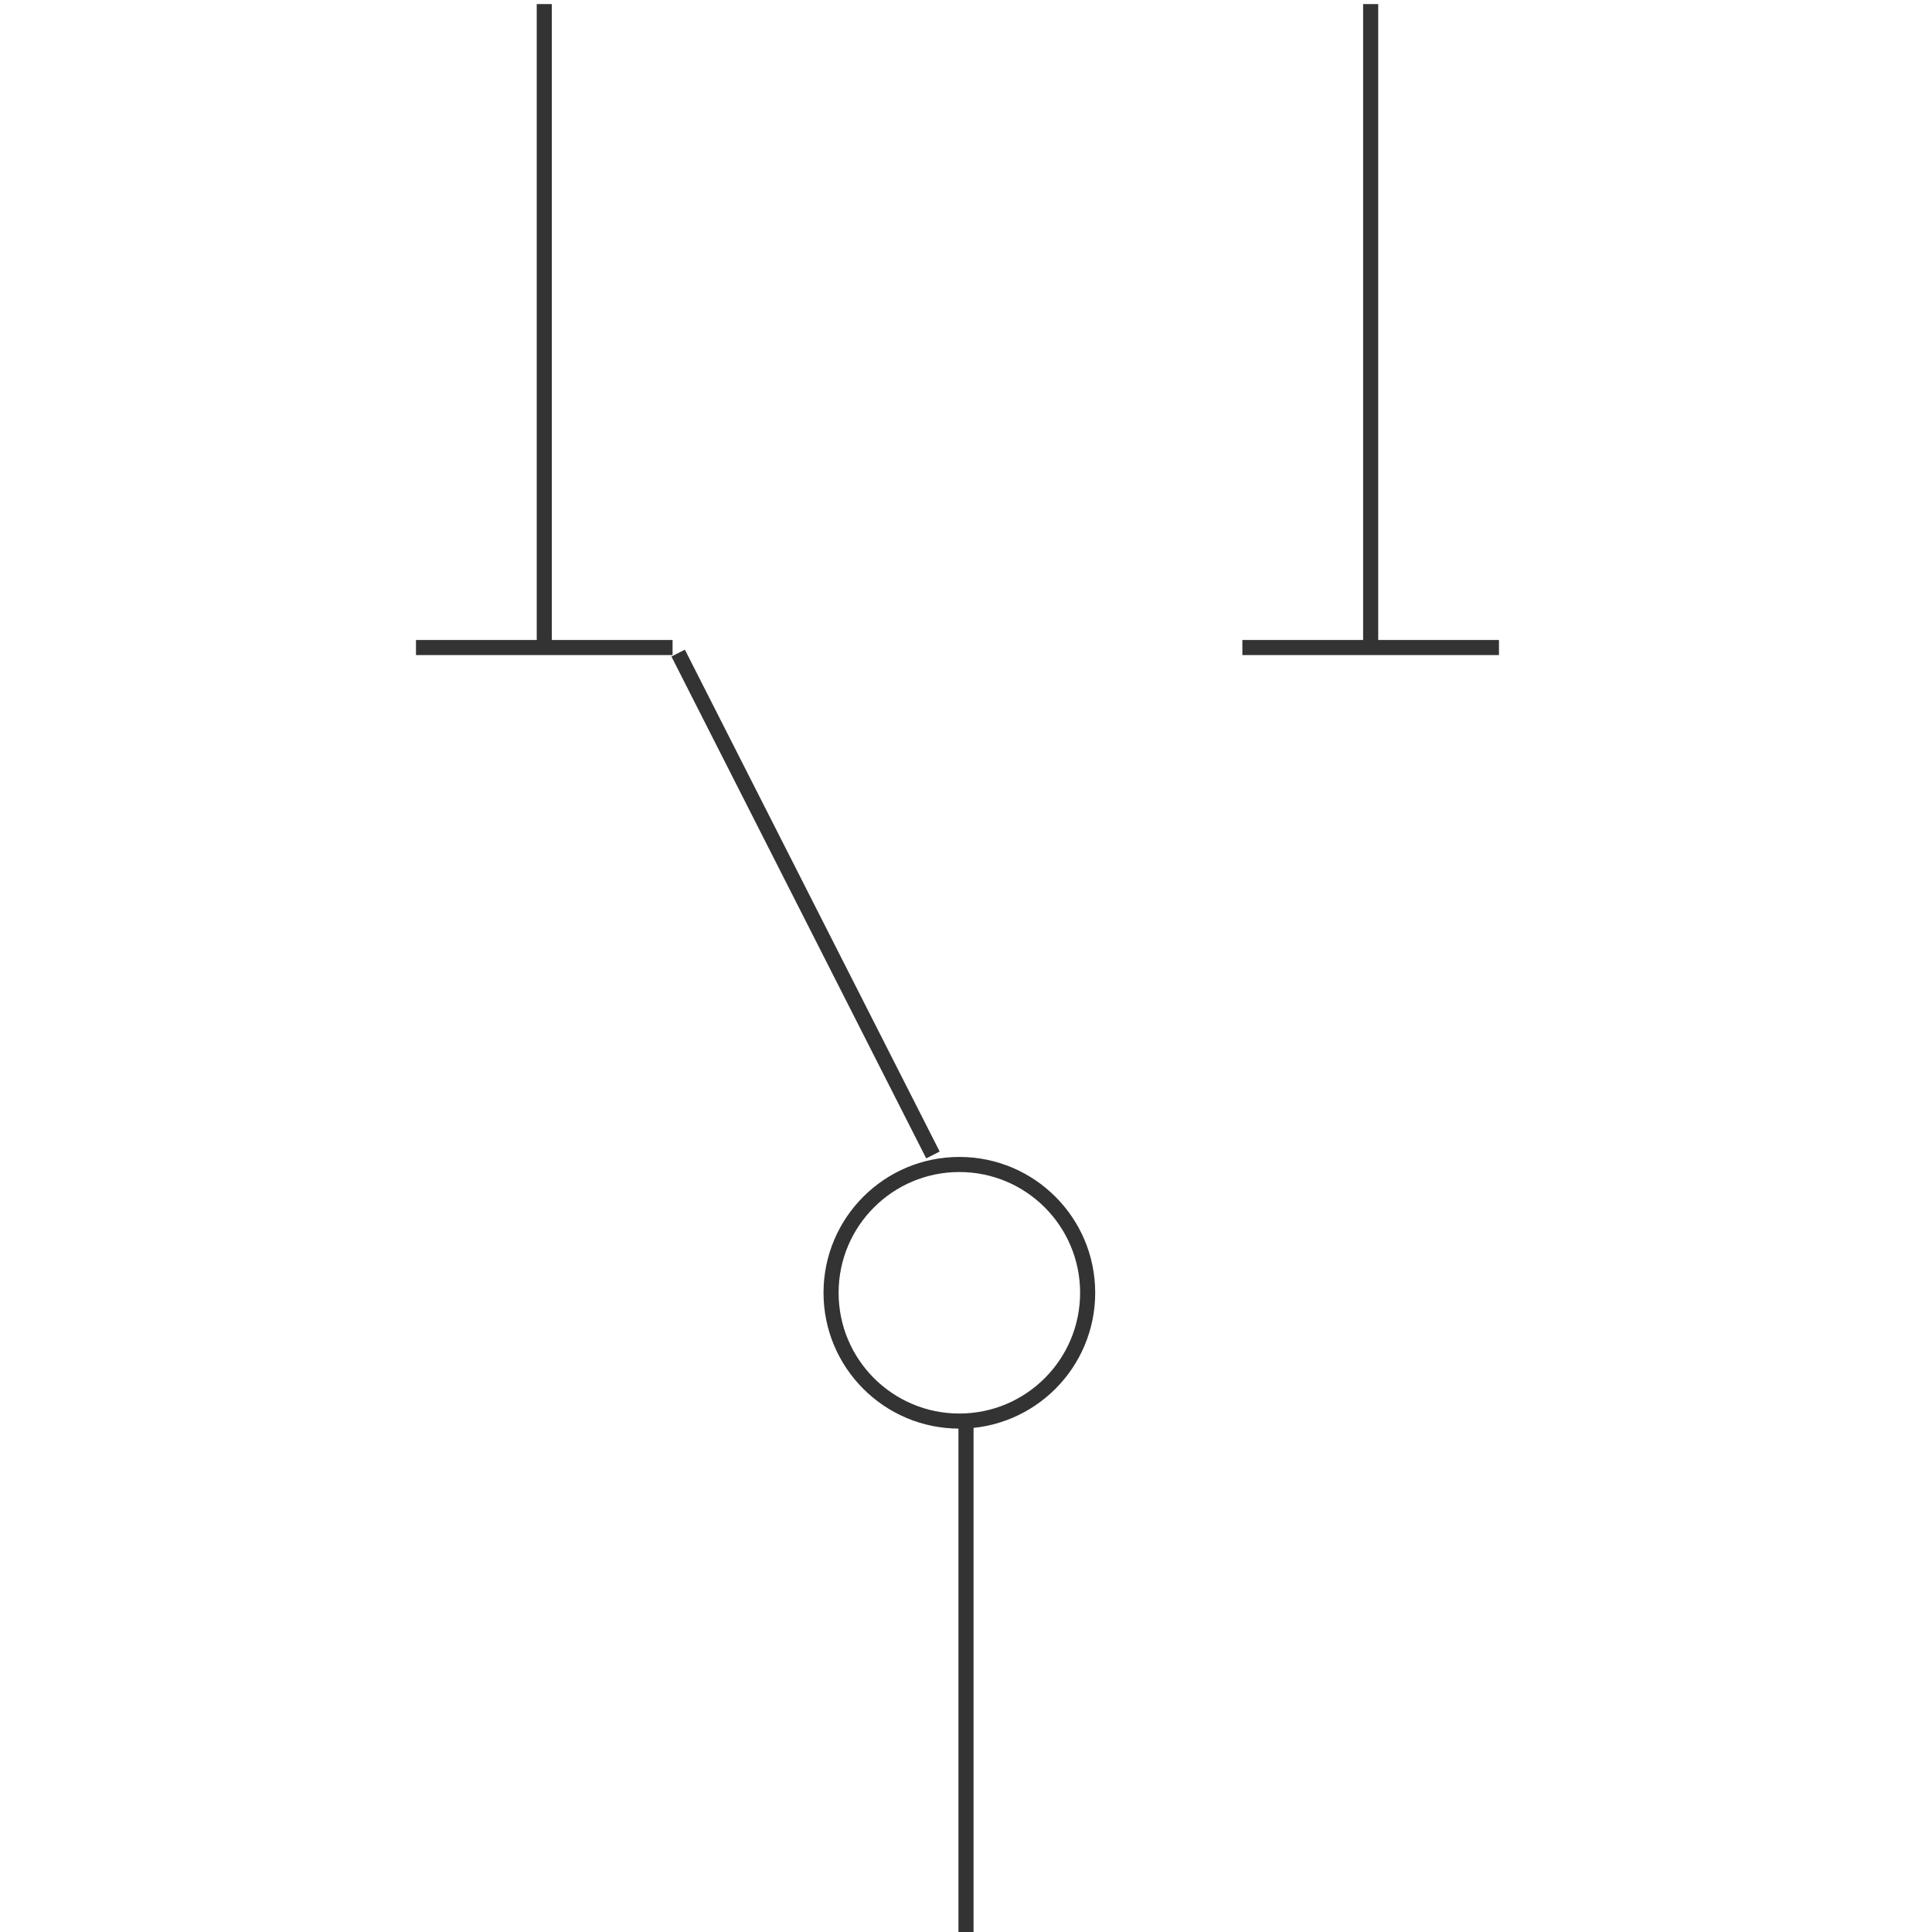
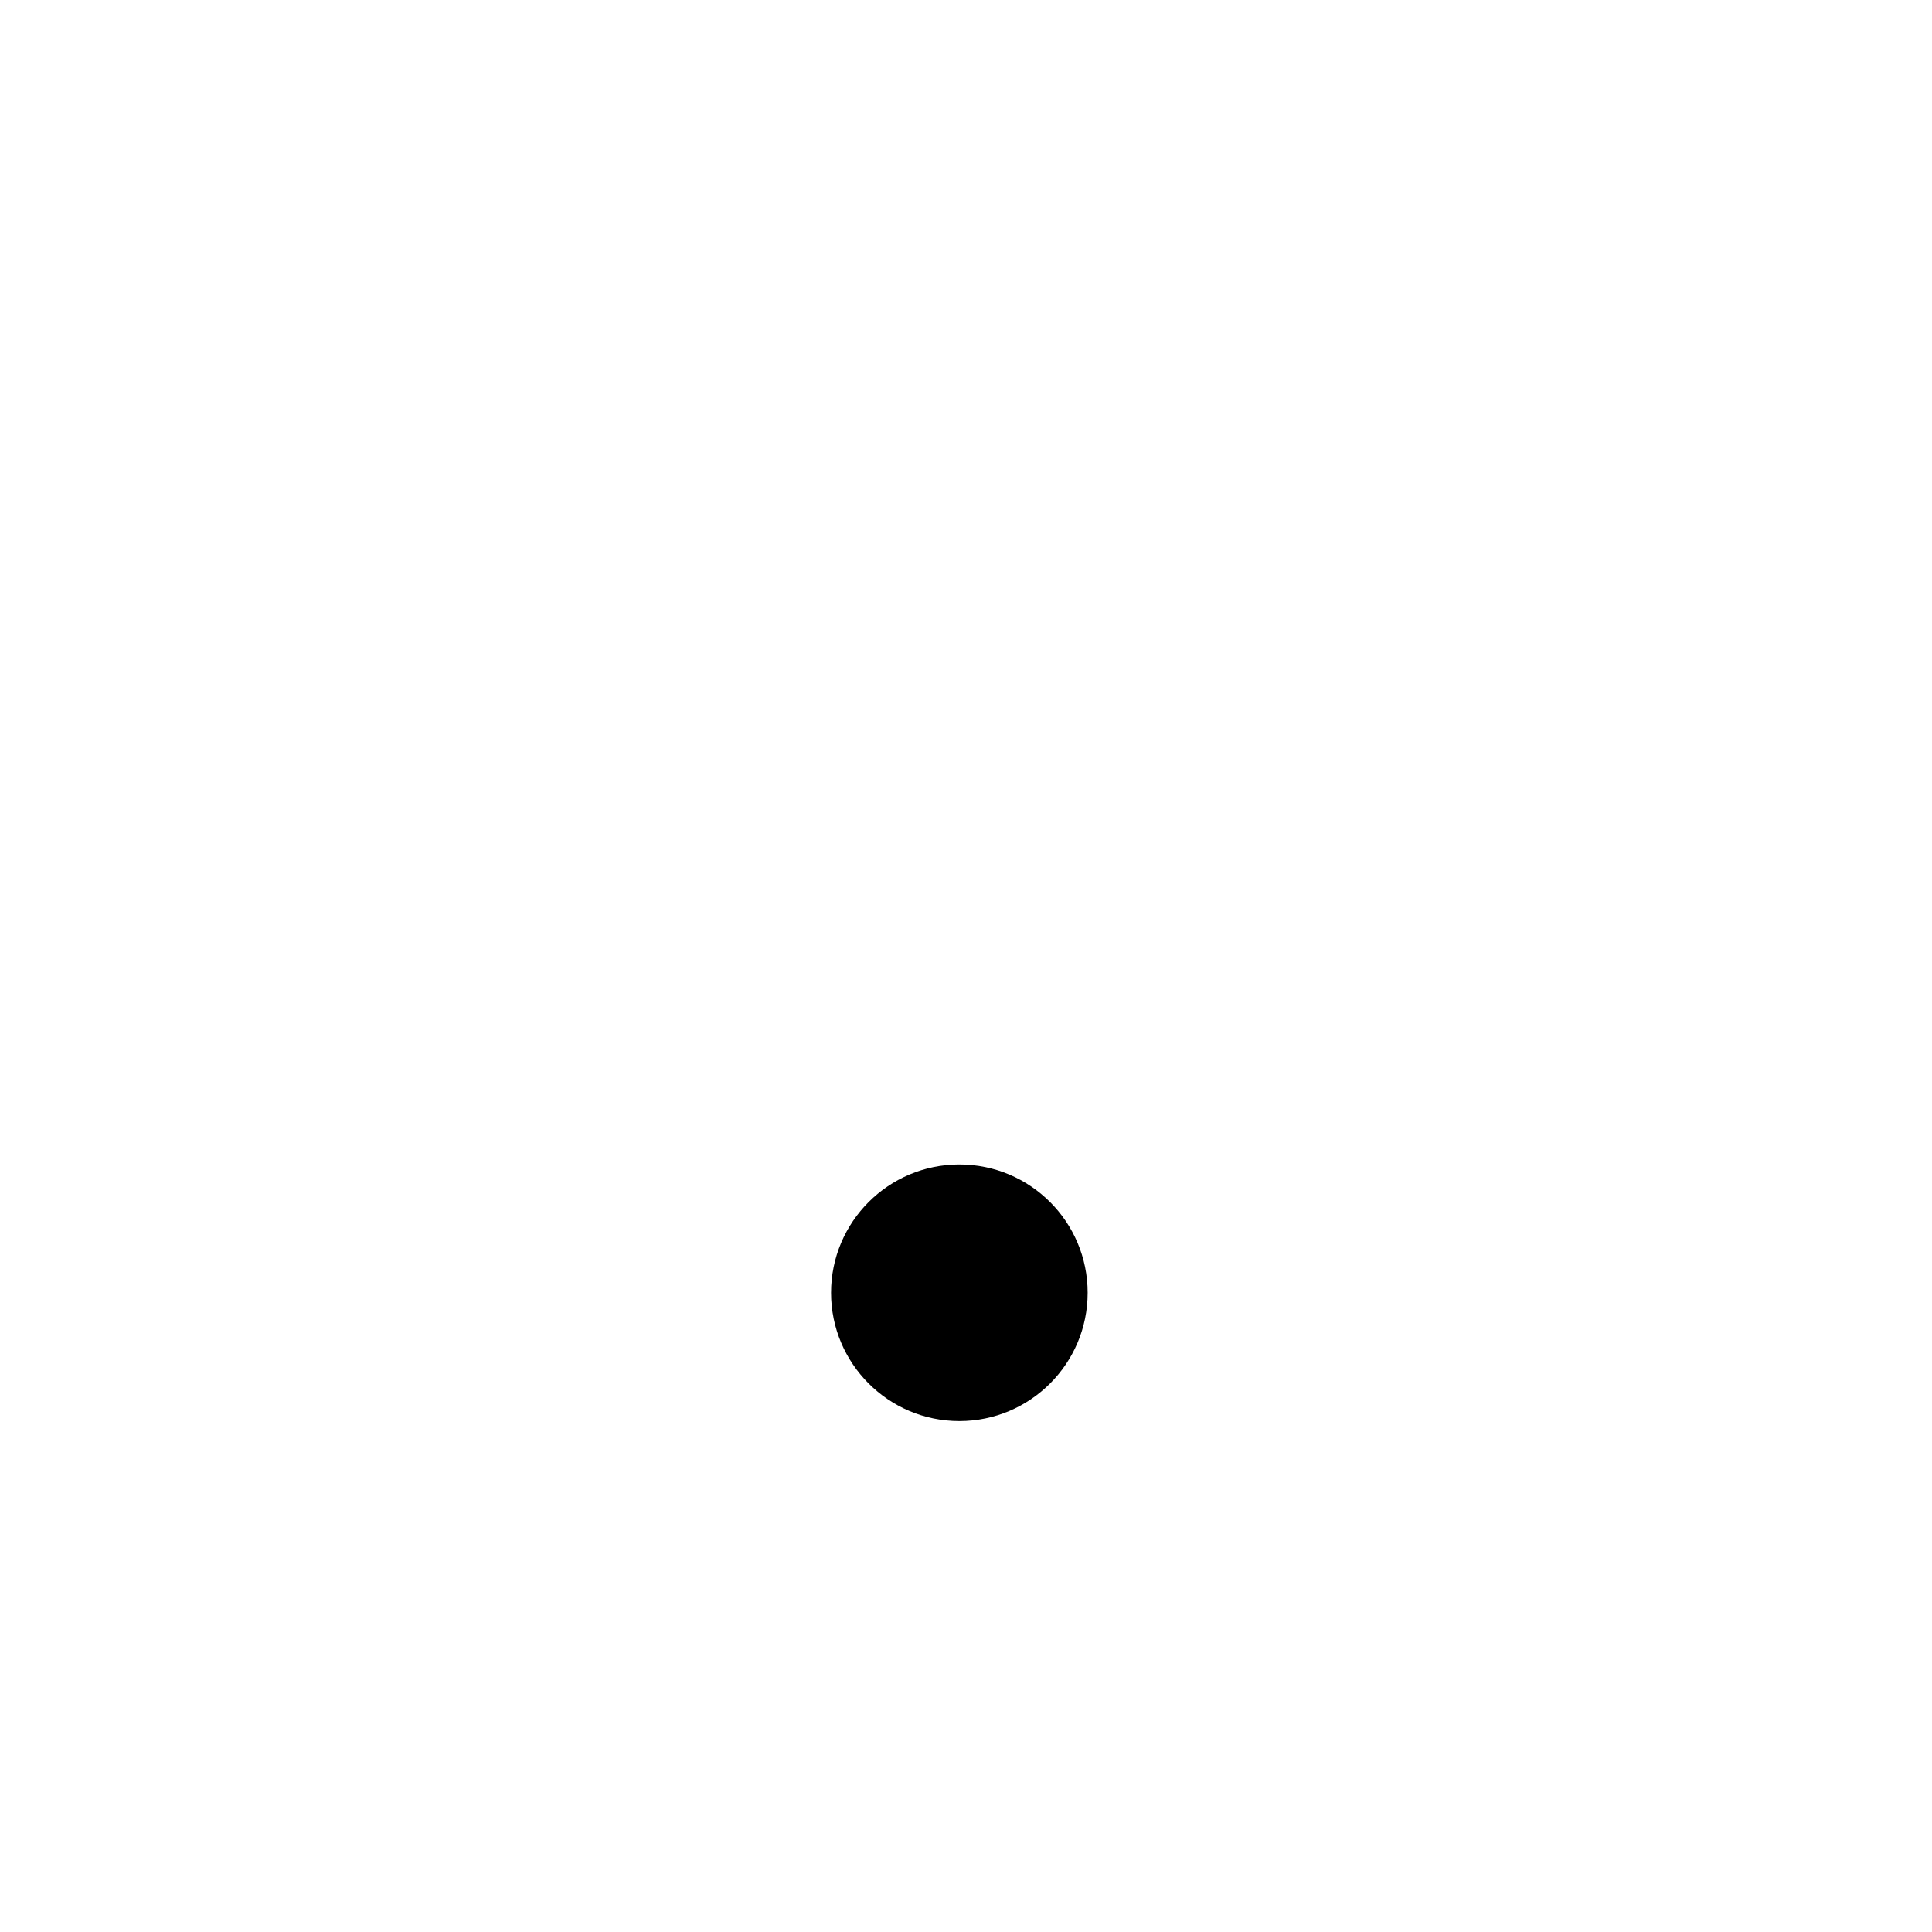
<svg xmlns="http://www.w3.org/2000/svg" id="图层_2" data-name="图层 2" viewBox="0 0 128 128">
  <defs>
-     <style>.cls-1{fill:none;stroke:#333;stroke-linejoin:round;}.cls-2{opacity:0.16;}</style>
+     <style>.cls-zbhs4ltn159zz0s{fill:none;stroke:#333;stroke-linejoin:round;}.cls-ngvlil4a{opacity:0.16;}</style>
  </defs>
  <g id="运行水电厂">
-     <line class="cls-1" x1="36.06" y1="0.27" x2="36.06" y2="42.9" />
-     <line class="cls-1" x1="27.56" y1="42.9" x2="44.56" y2="42.9" />
-     <line class="cls-1" x1="44.93" y1="43.27" x2="61.81" y2="76.52" />
-     <line class="cls-1" x1="64" y1="94.27" x2="64" y2="128.27" />
-     <line class="cls-1" x1="82.31" y1="42.9" x2="99.31" y2="42.9" />
-     <line class="cls-1" x1="90.81" y1="0.27" x2="90.81" y2="42.9" />
-     <circle class="cls-1" cx="63.56" cy="85.65" r="8.5" />
-     <g class="cls-1" />
+     <line class="cls-8159zz0s" x1="36.06" y1="0.27" x2="36.06" y2="42.9" />
+     <line class="cls-8159zz0s" x1="27.56" y1="42.9" x2="44.56" y2="42.9" />
+     <line class="cls-8159zz0s" x1="44.93" y1="43.27" x2="61.81" y2="76.52" />
+     <line class="cls-8159zz0s" x1="64" y1="94.27" x2="64" y2="128.27" />
+     <line class="cls-8159zz0s" x1="82.31" y1="42.9" x2="99.31" y2="42.9" />
+     <line class="cls-8159zz0s" x1="90.81" y1="0.27" x2="90.81" y2="42.9" />
+     <circle class="cls-8159zz0s" cx="63.56" cy="85.65" r="8.5" />
+     <g class="cls-ngvlil4a" />
  </g>
</svg>
